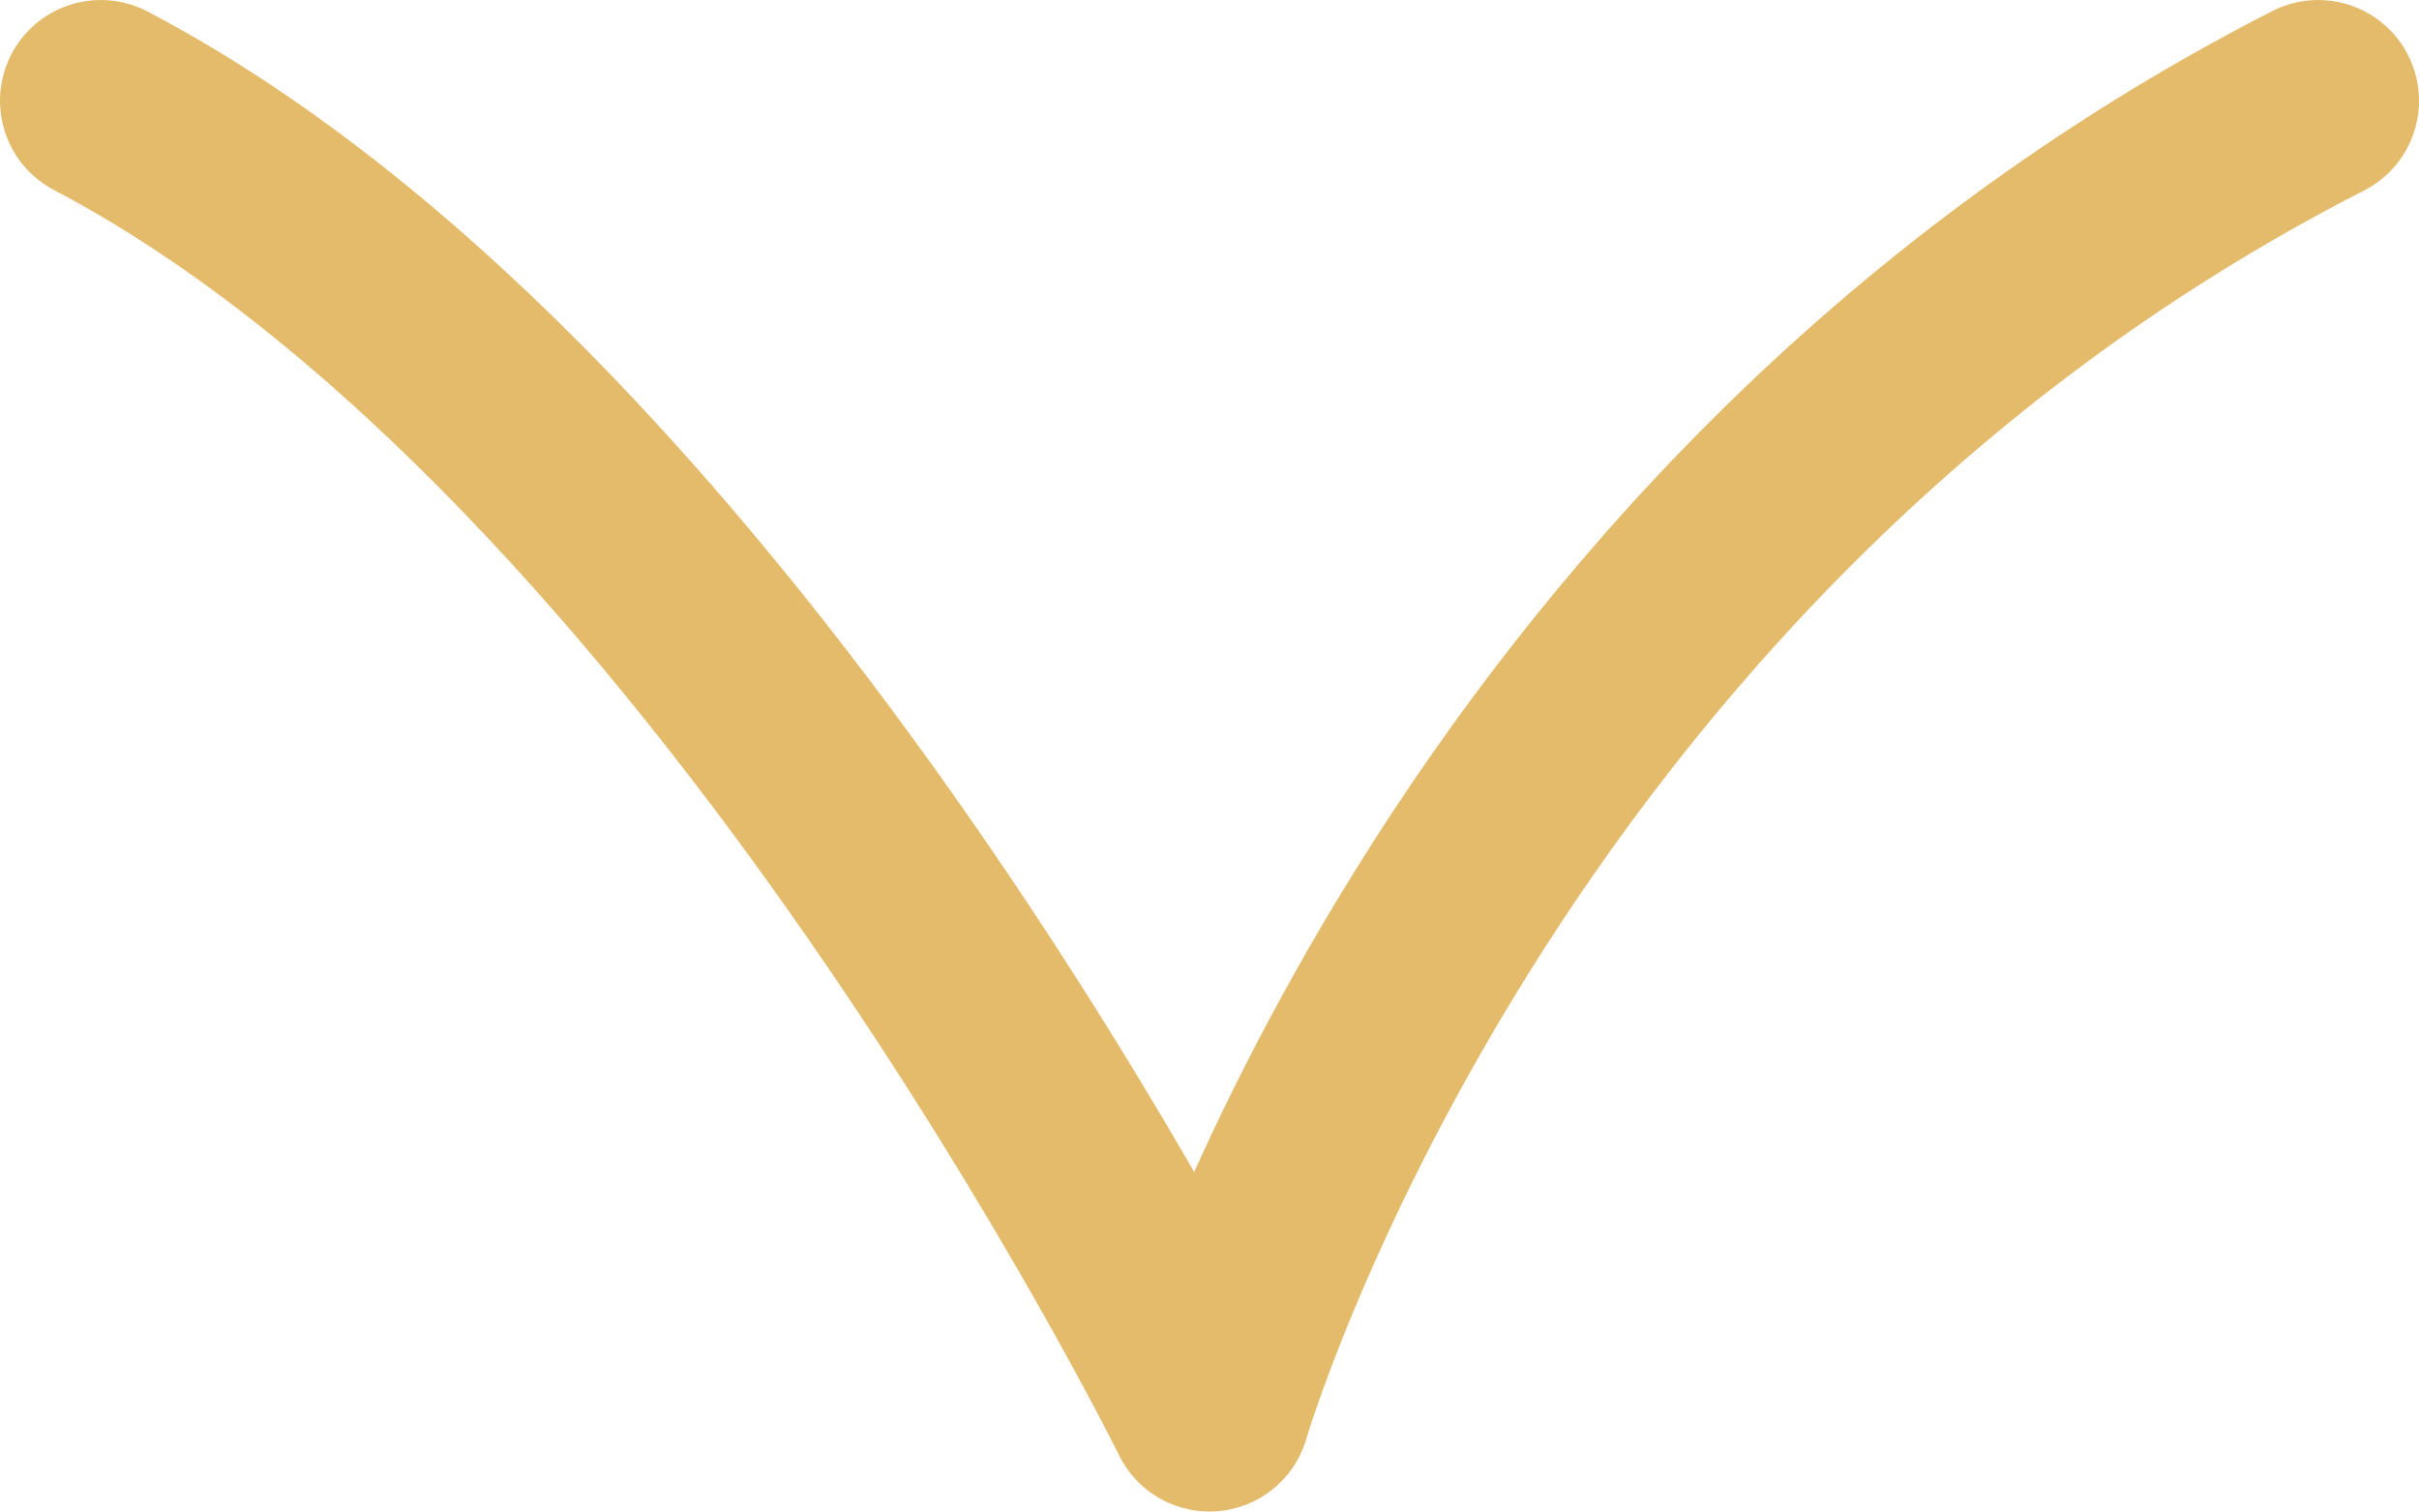
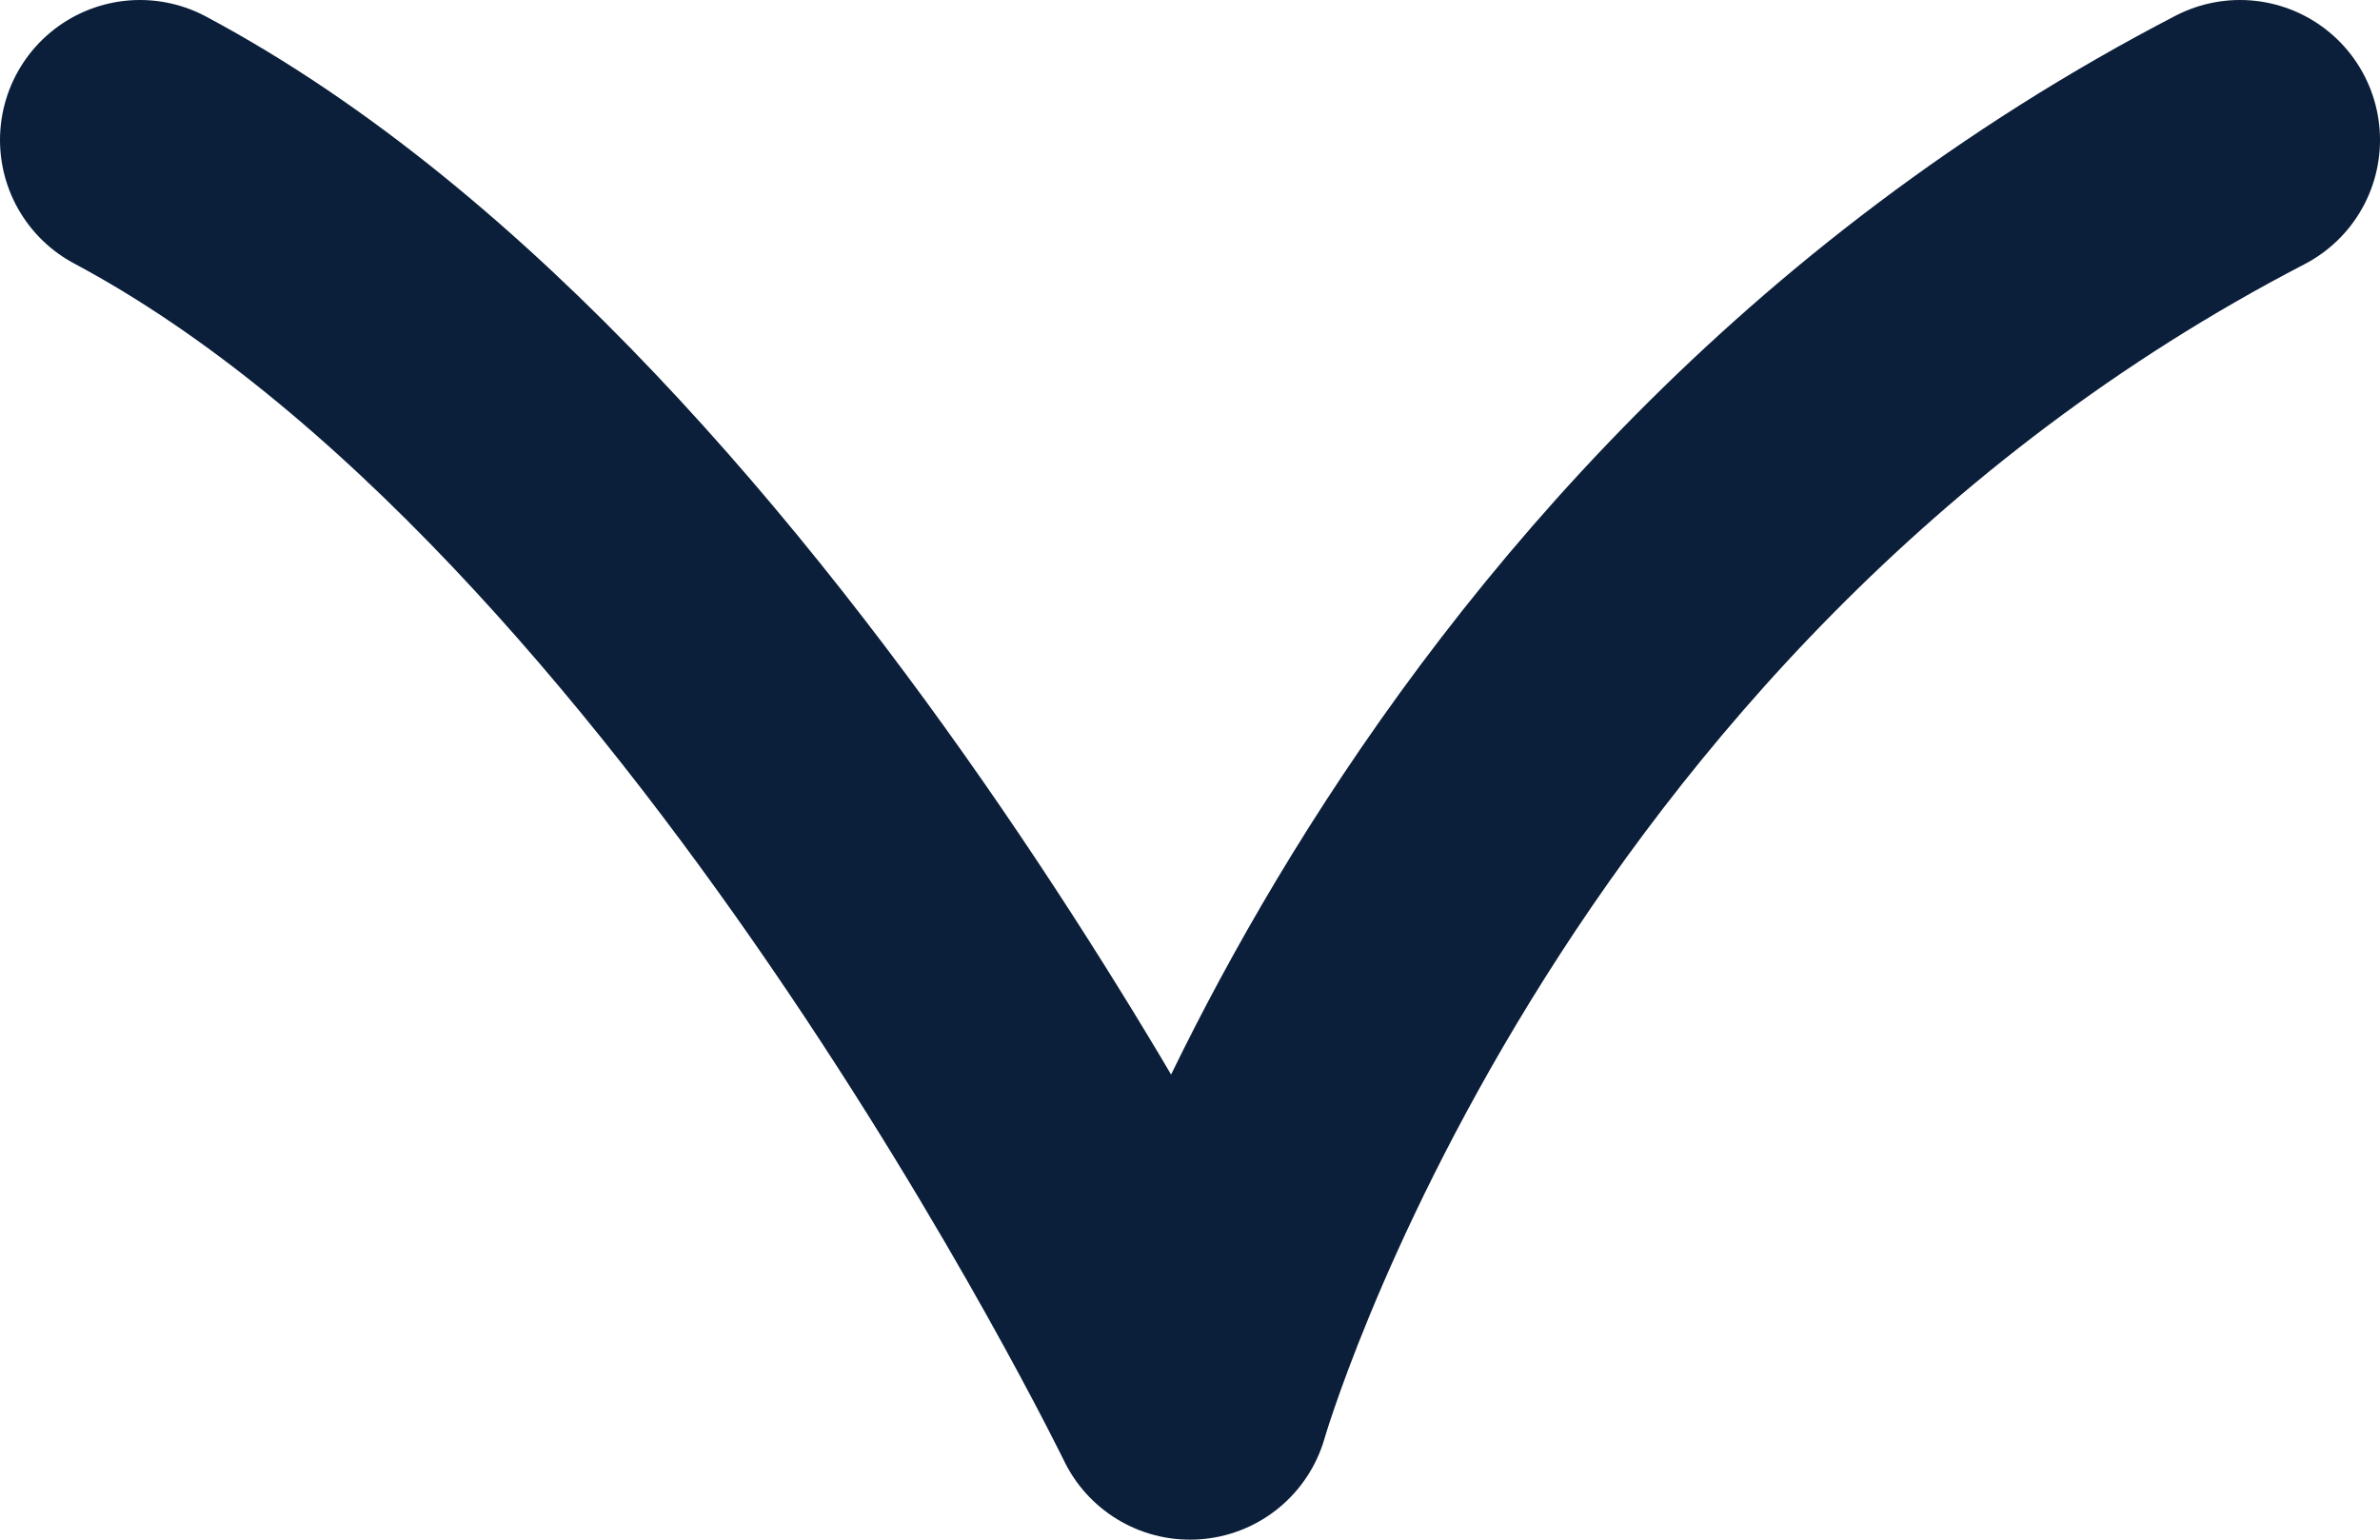
- <svg xmlns="http://www.w3.org/2000/svg" width="24" height="15" viewBox="0 0 24 15" fill="none">
-   <path d="M1 1C7.188 4.25 12 14 12 14C12 14 14.521 5.333 23 1" stroke="#E4BB6B" stroke-width="2" stroke-linecap="round" stroke-linejoin="round" />
+ <svg xmlns="http://www.w3.org/2000/svg" width="17" height="11" viewBox="0 0 17 11" fill="none">
+   <path d="M1 1C5.219 3.25 8.5 10 8.5 10C8.5 10 10.219 4 16 1" stroke="#0B1E3A" stroke-width="2" stroke-linecap="round" stroke-linejoin="round" />
</svg>
